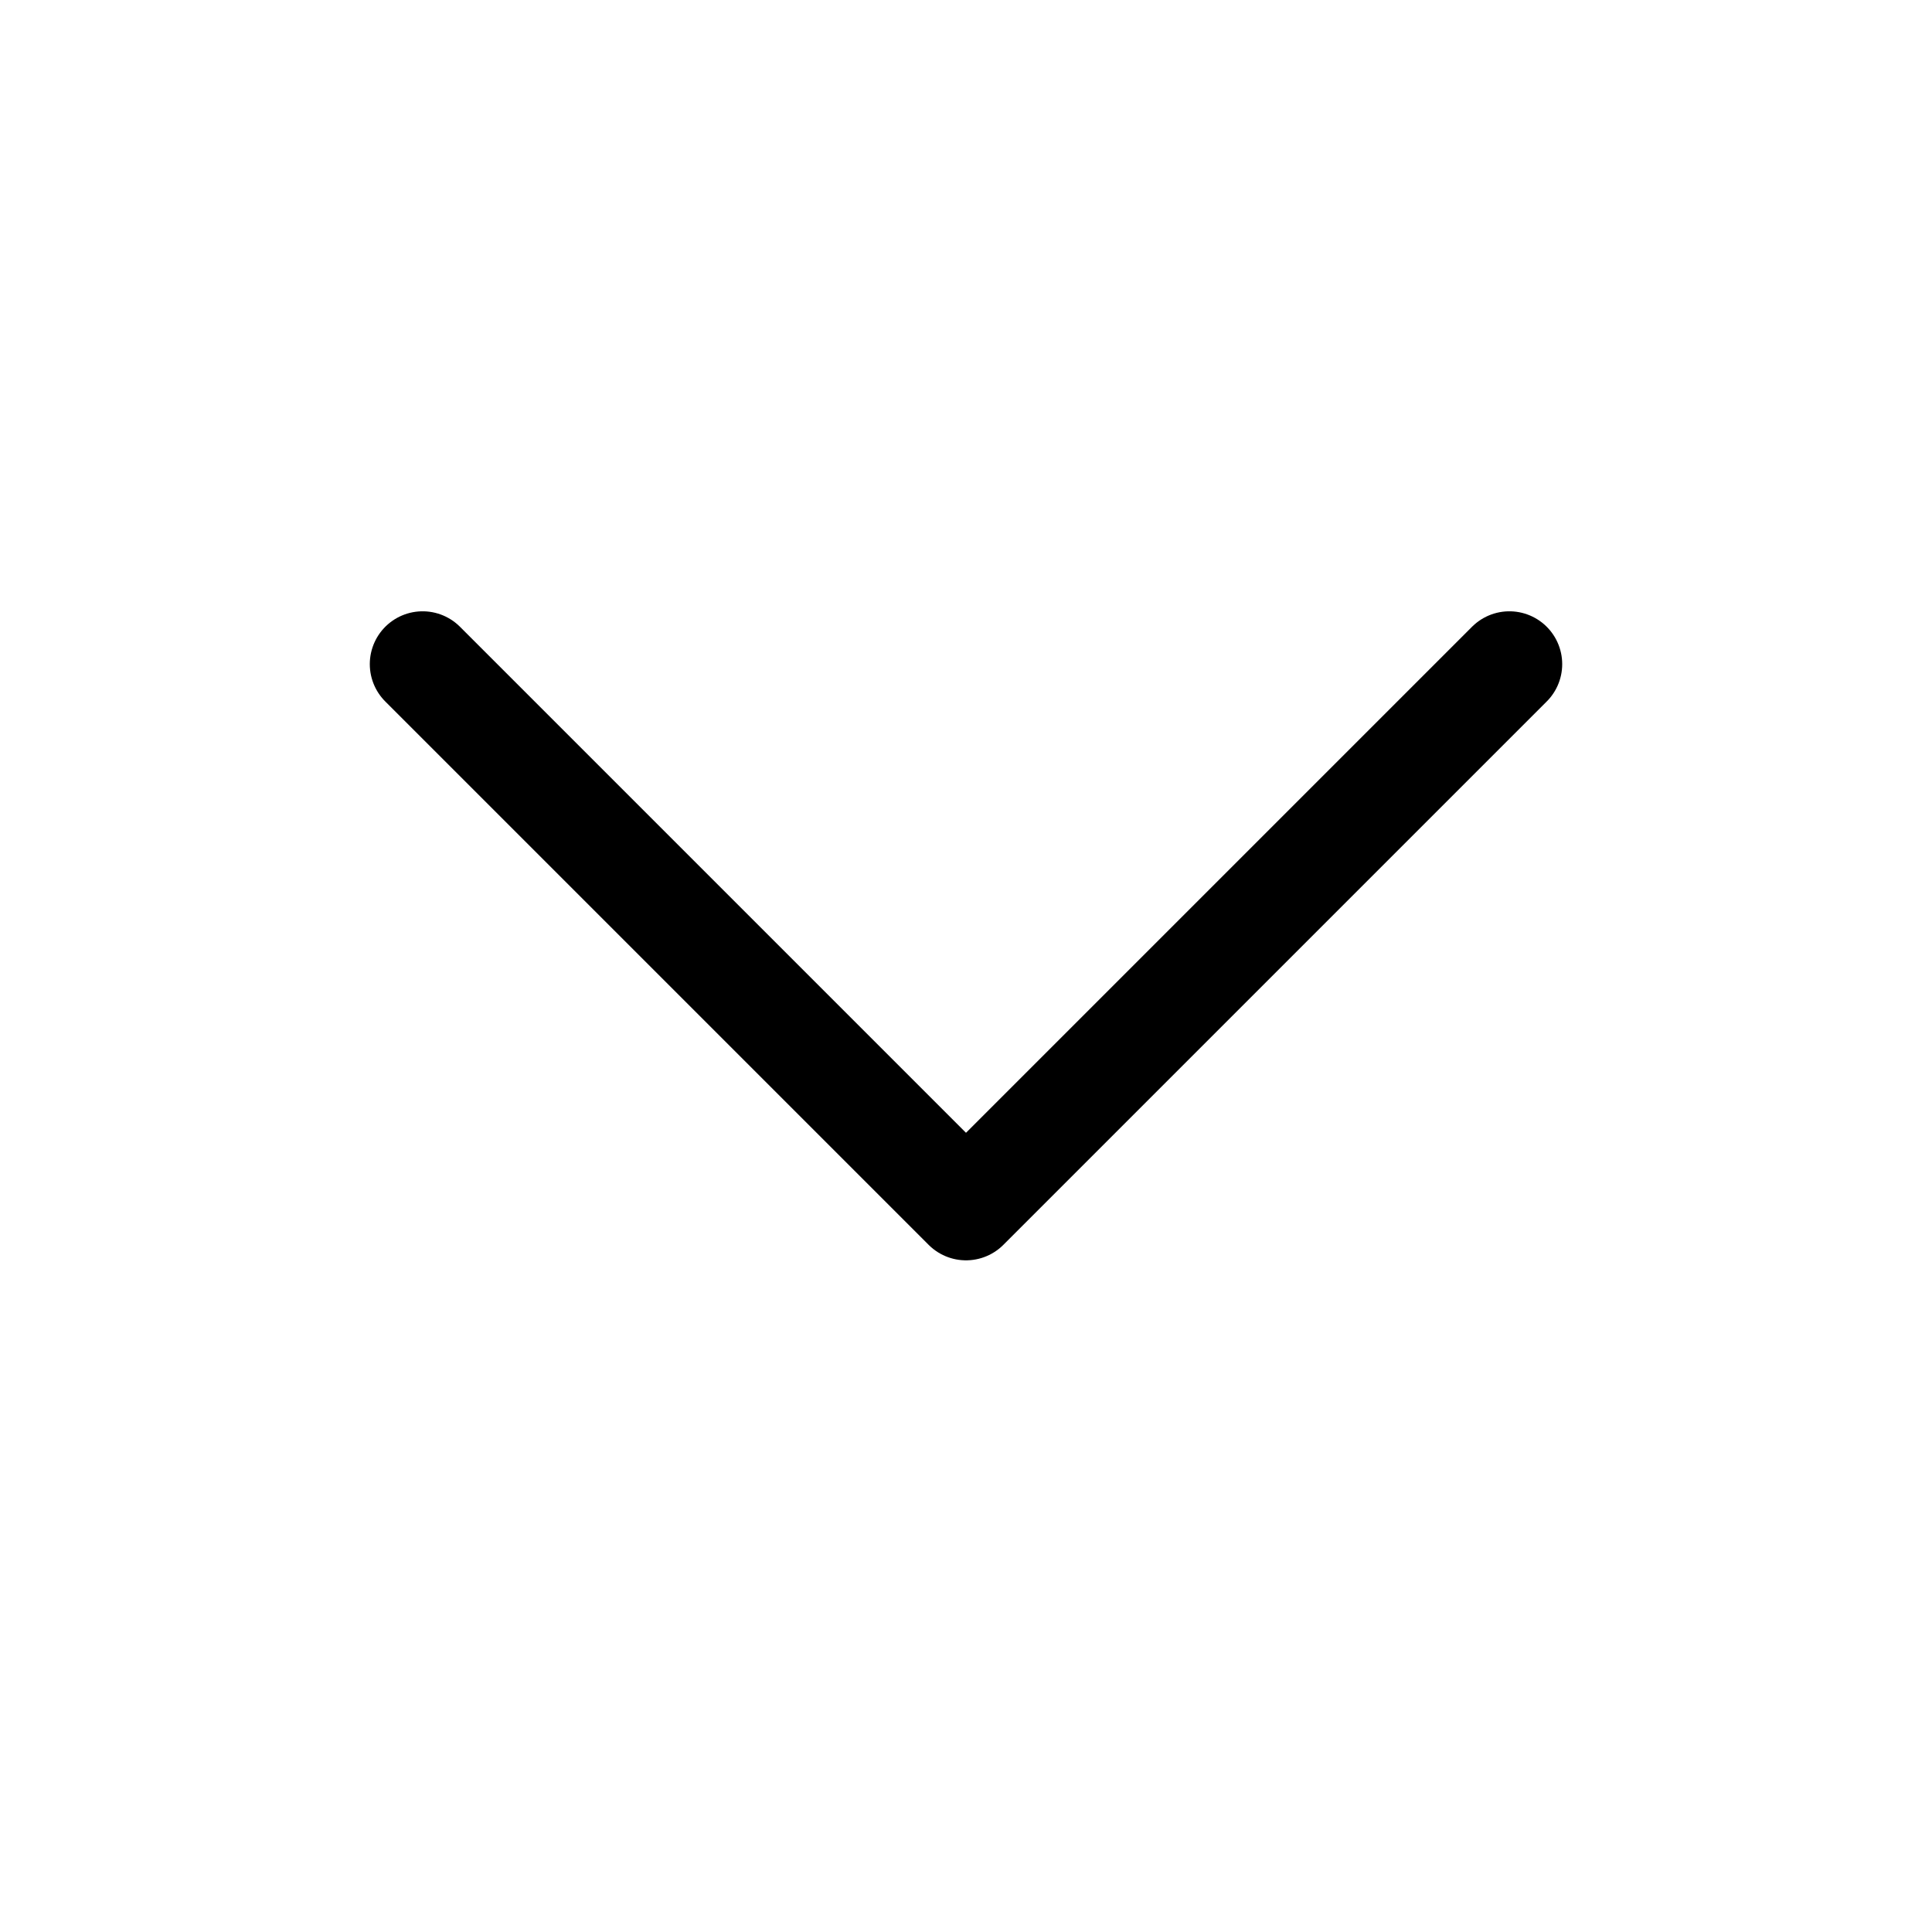
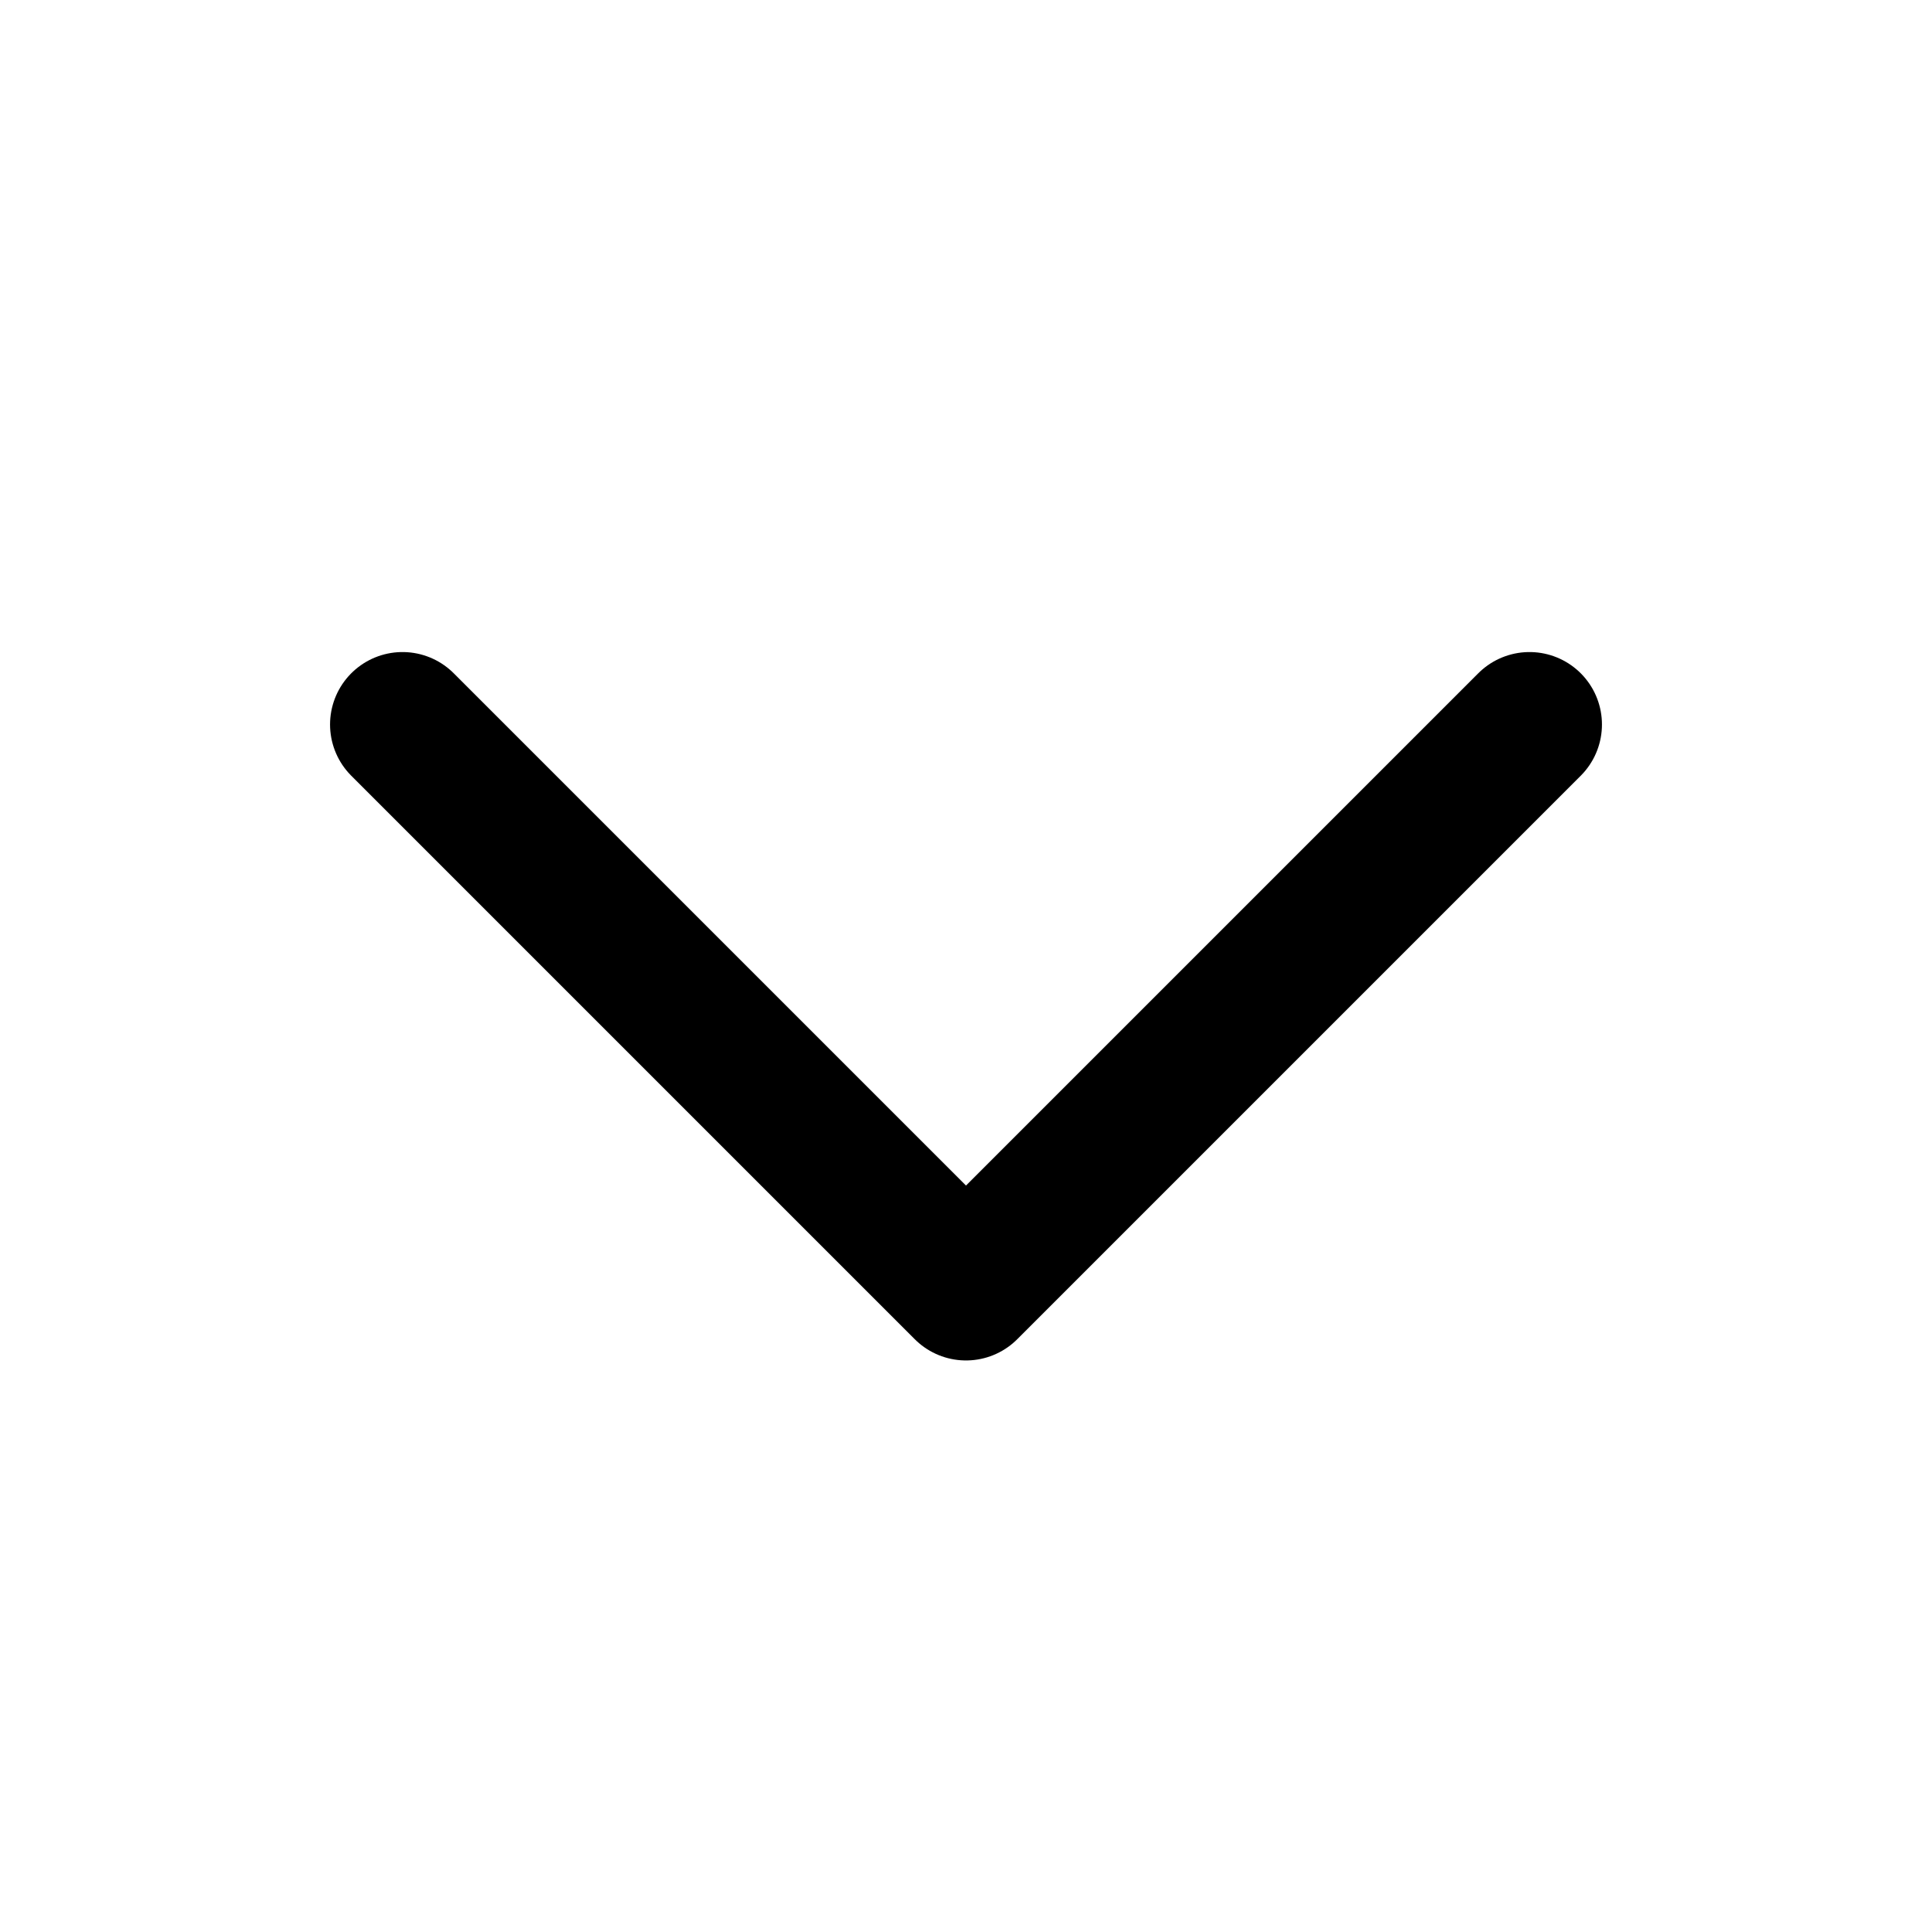
- <svg xmlns="http://www.w3.org/2000/svg" viewBox="0 0 64 64" fill="none">
-   <g stroke="currentColor" stroke-width="3.5" stroke-linecap="round" stroke-linejoin="round">
-     <path d="m14 22 18 18 18-18" />
-   </g>
+ <svg xmlns="http://www.w3.org/2000/svg" viewBox="0 0 24 24" fill="none" stroke="currentColor" stroke-width="1.8" stroke-linecap="round" stroke-linejoin="round" aria-hidden="true">
+   <path d="m5 9 7 7 7-7" />
</svg>
